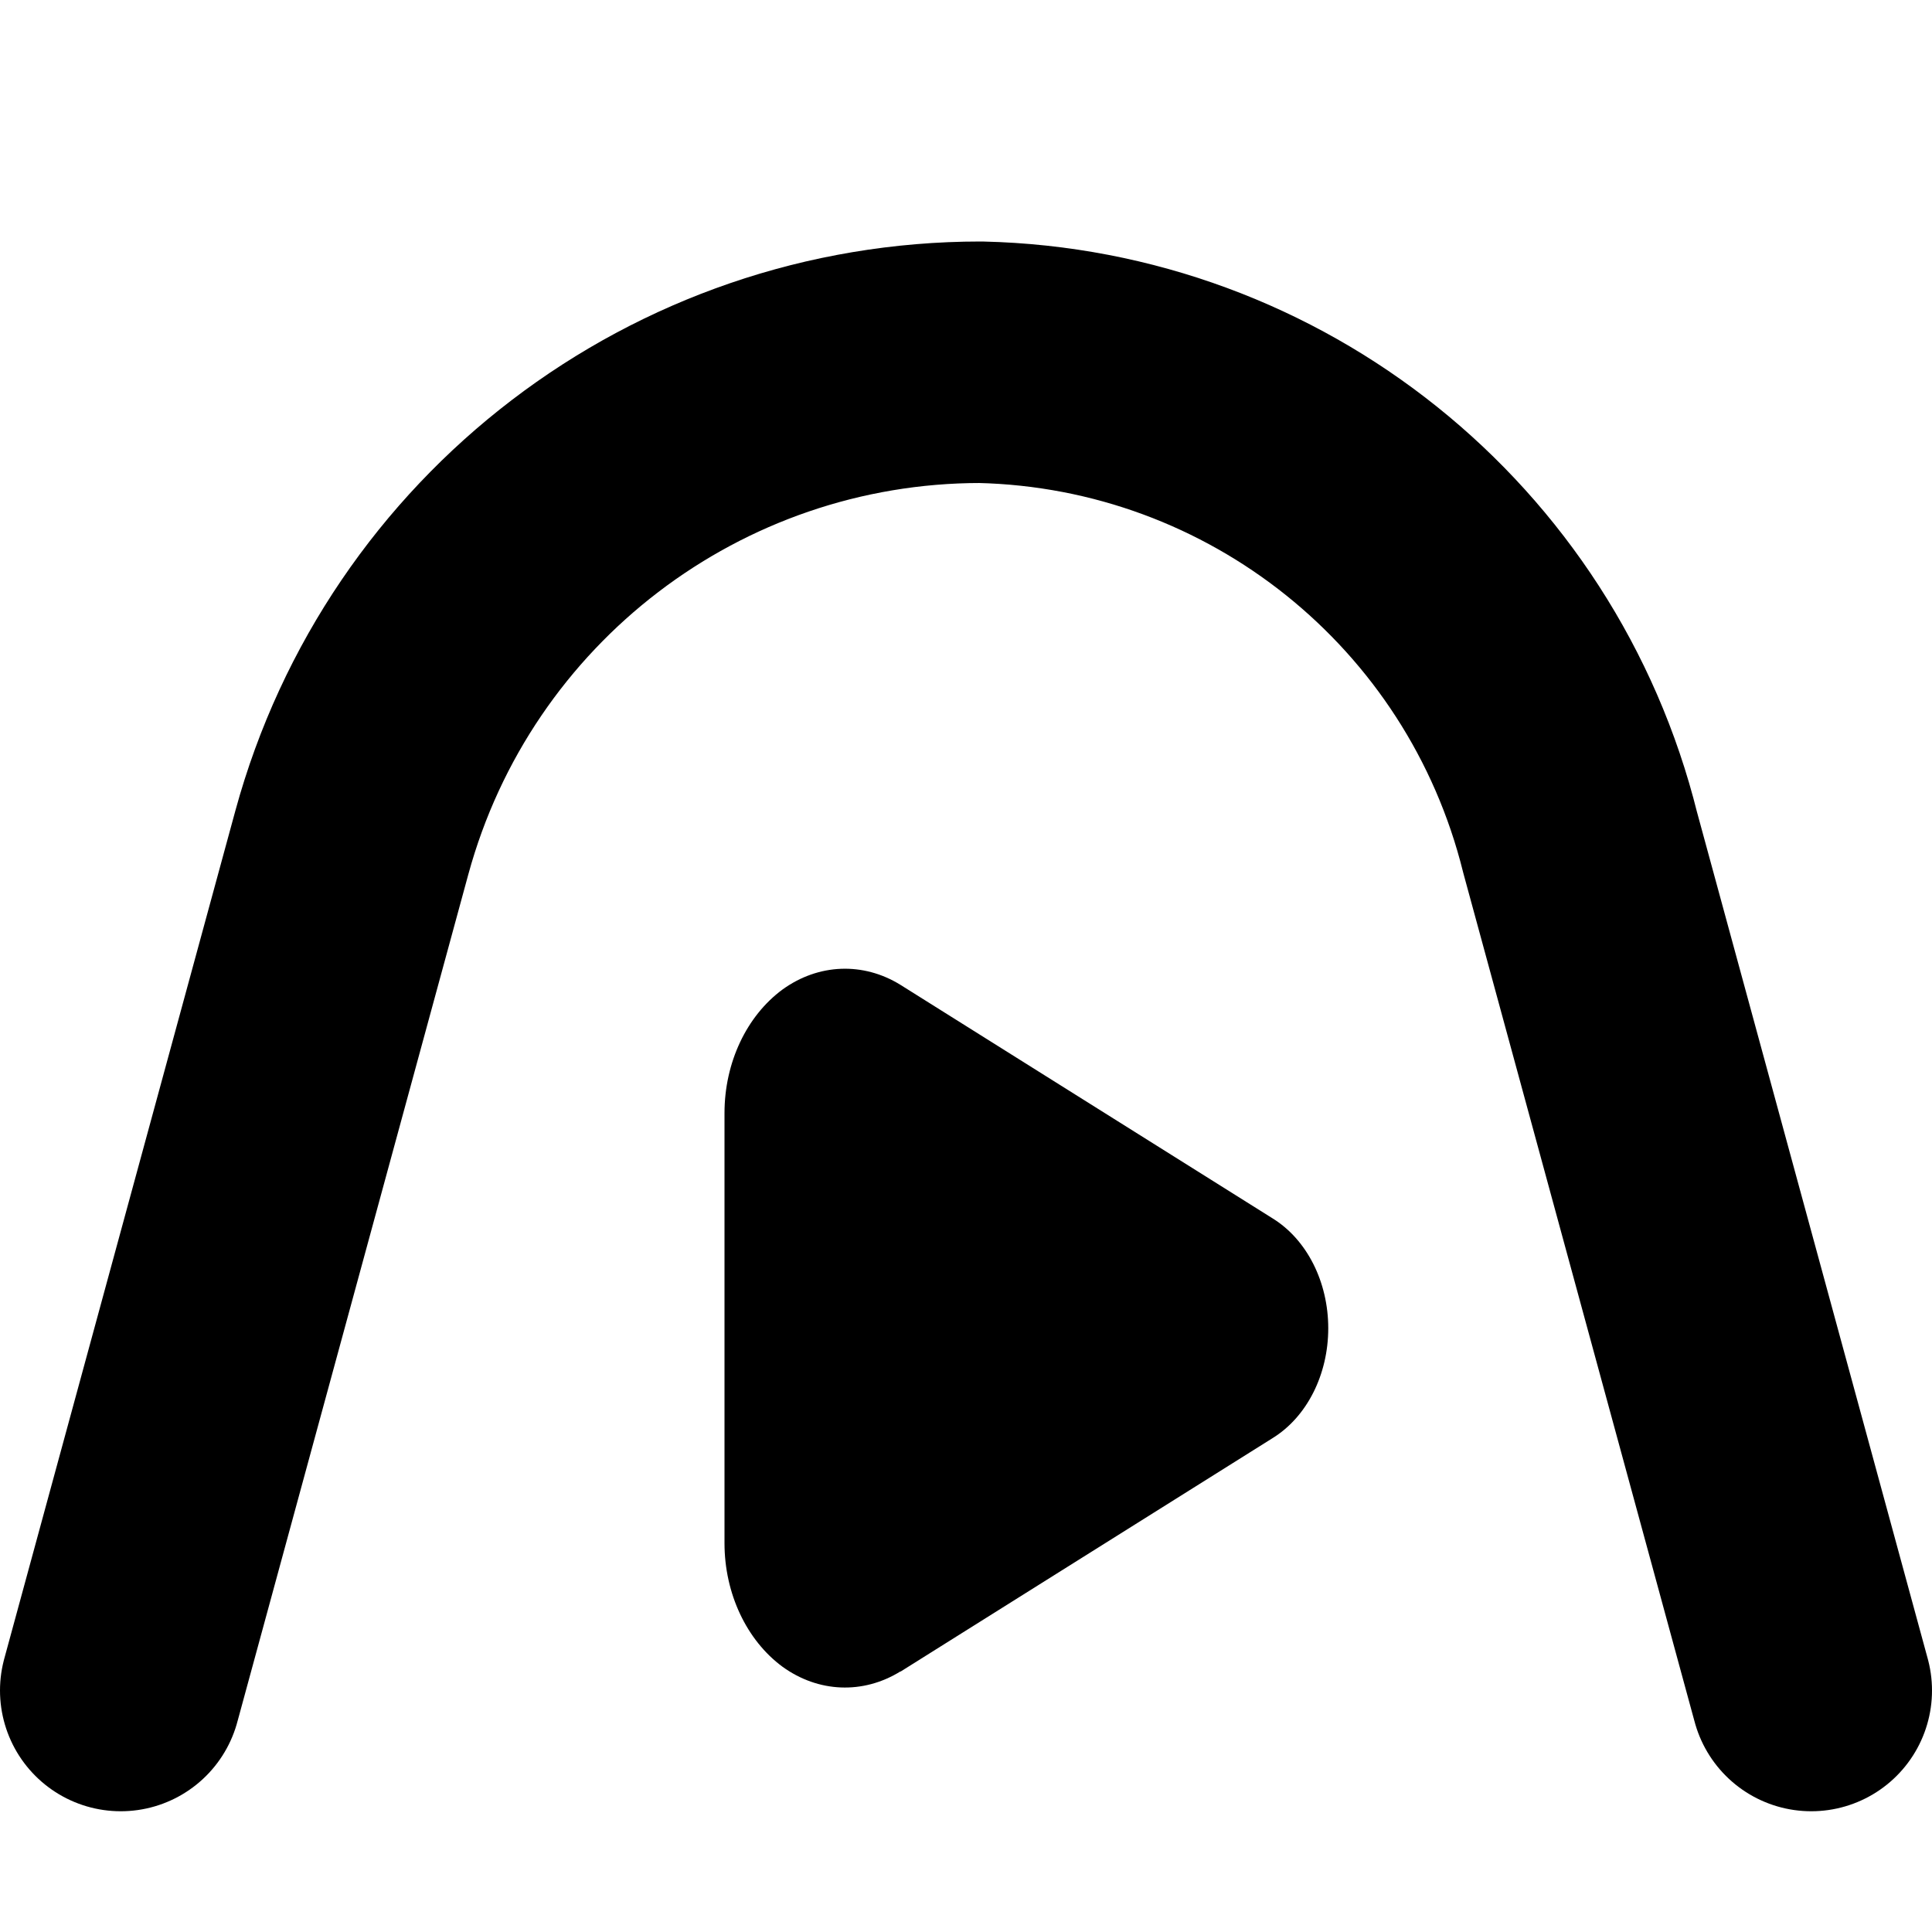
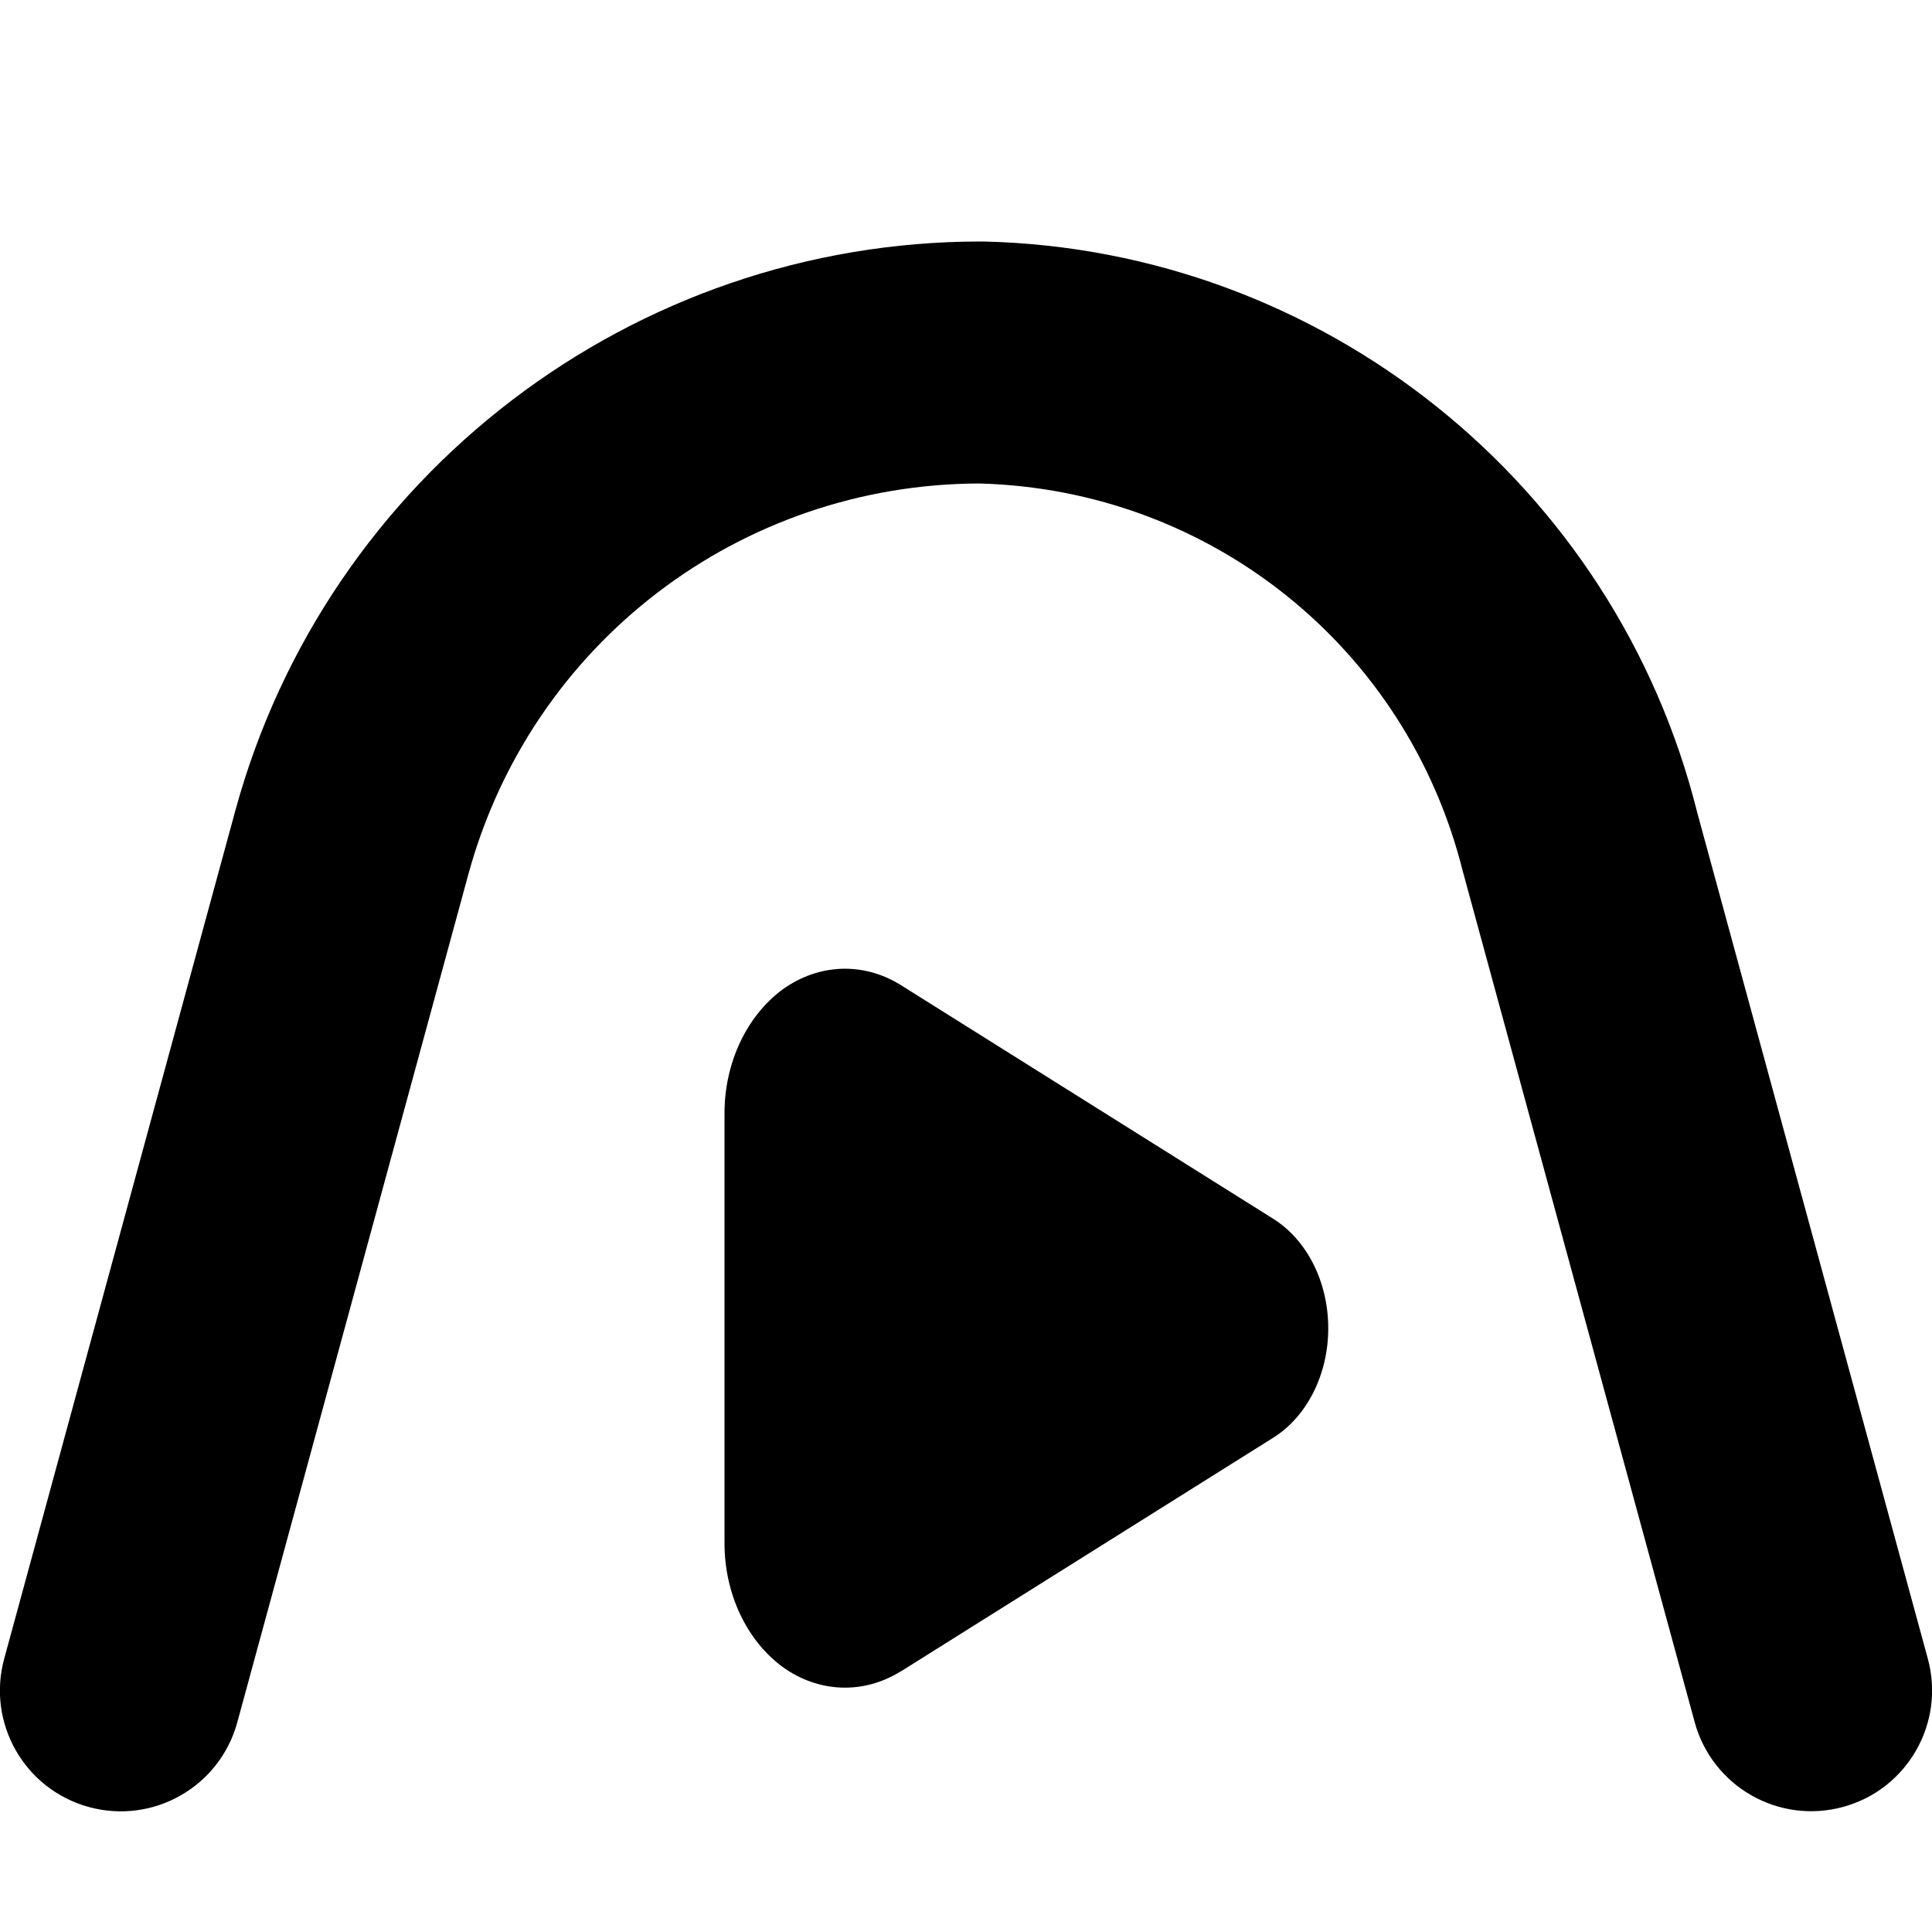
- <svg xmlns="http://www.w3.org/2000/svg" height="16px" viewBox="0 0 16 16" width="16px">
-   <path d="m 7.457 13.844 l 3.082 -1.934 c 0.285 -0.176 0.461 -0.527 0.461 -0.91 s -0.176 -0.734 -0.461 -0.91 l -3.082 -1.934 c -0.309 -0.191 -0.68 -0.176 -0.977 0.039 c -0.297 0.219 -0.48 0.605 -0.48 1.023 v 3.562 c 0 0.418 0.184 0.805 0.48 1.023 c 0.297 0.215 0.668 0.23 0.977 0.039 z m 0 0" />
-   <path d="m 1 14 l 1.914 -7.023 c 0.641 -2.348 2.773 -3.977 5.207 -3.977 c 2.363 0.055 4.395 1.684 4.965 3.977 l 1.914 7.023" fill="none" stroke="#000000" stroke-linecap="round" stroke-linejoin="round" stroke-width="2" />
+ <svg xmlns="http://www.w3.org/2000/svg" height="16" viewBox="0 0 16 16" width="16" version="1.1" id="svg2">
+   <defs id="defs2" />
+   <path d="m 7.457,13.844 3.082,-1.934 C 10.824,11.734 11,11.383 11,11 11,10.617 10.824,10.266 10.539,10.09 L 7.457,8.156 C 7.148,7.965 6.777,7.98 6.48,8.195 6.184,8.414 6,8.801 6,9.219 v 3.562 c 0,0.418 0.184,0.805 0.48,1.023 0.297,0.215 0.668,0.23 0.977,0.039 z m 0,0" id="path1" />
+   <path style="baseline-shift:baseline;display:inline;overflow:visible;opacity:1;vector-effect:none;stroke-linecap:round;stroke-linejoin:round;enable-background:accumulate;stop-color:#000000;stop-opacity:1" d="M 8.121,2 C 5.241,2 2.707,3.935 1.949,6.713 L 0.035,13.736 A 1,1 0 0 0 0.736,14.965 1,1 0 0 0 1.965,14.264 L 3.879,7.24 C 4.401,5.327 6.127,4.01 8.109,4.004 10.021,4.054 11.653,5.362 12.115,7.219 a 1,1 0 0 0 0.006,0.021 l 1.914,7.023 a 1,1 0 0 0 1.229,0.701 1,1 0 0 0 0.701,-1.229 L 14.057,6.734 C 13.379,4.009 10.954,2.065 8.145,2 a 1,1 0 0 0 -0.023,0 z" id="path2" />
</svg>
